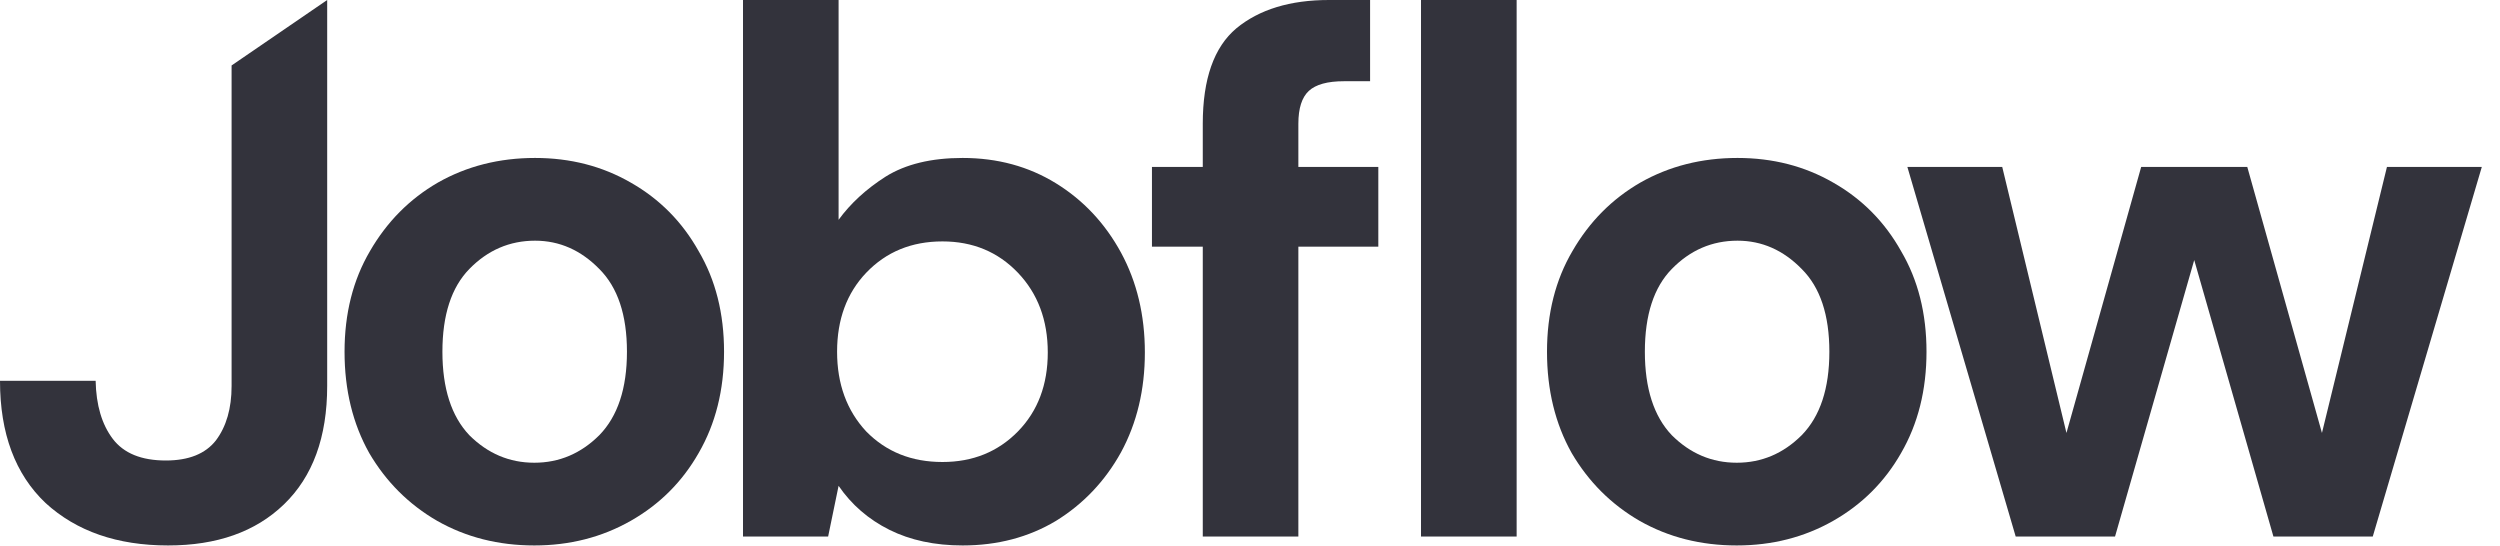
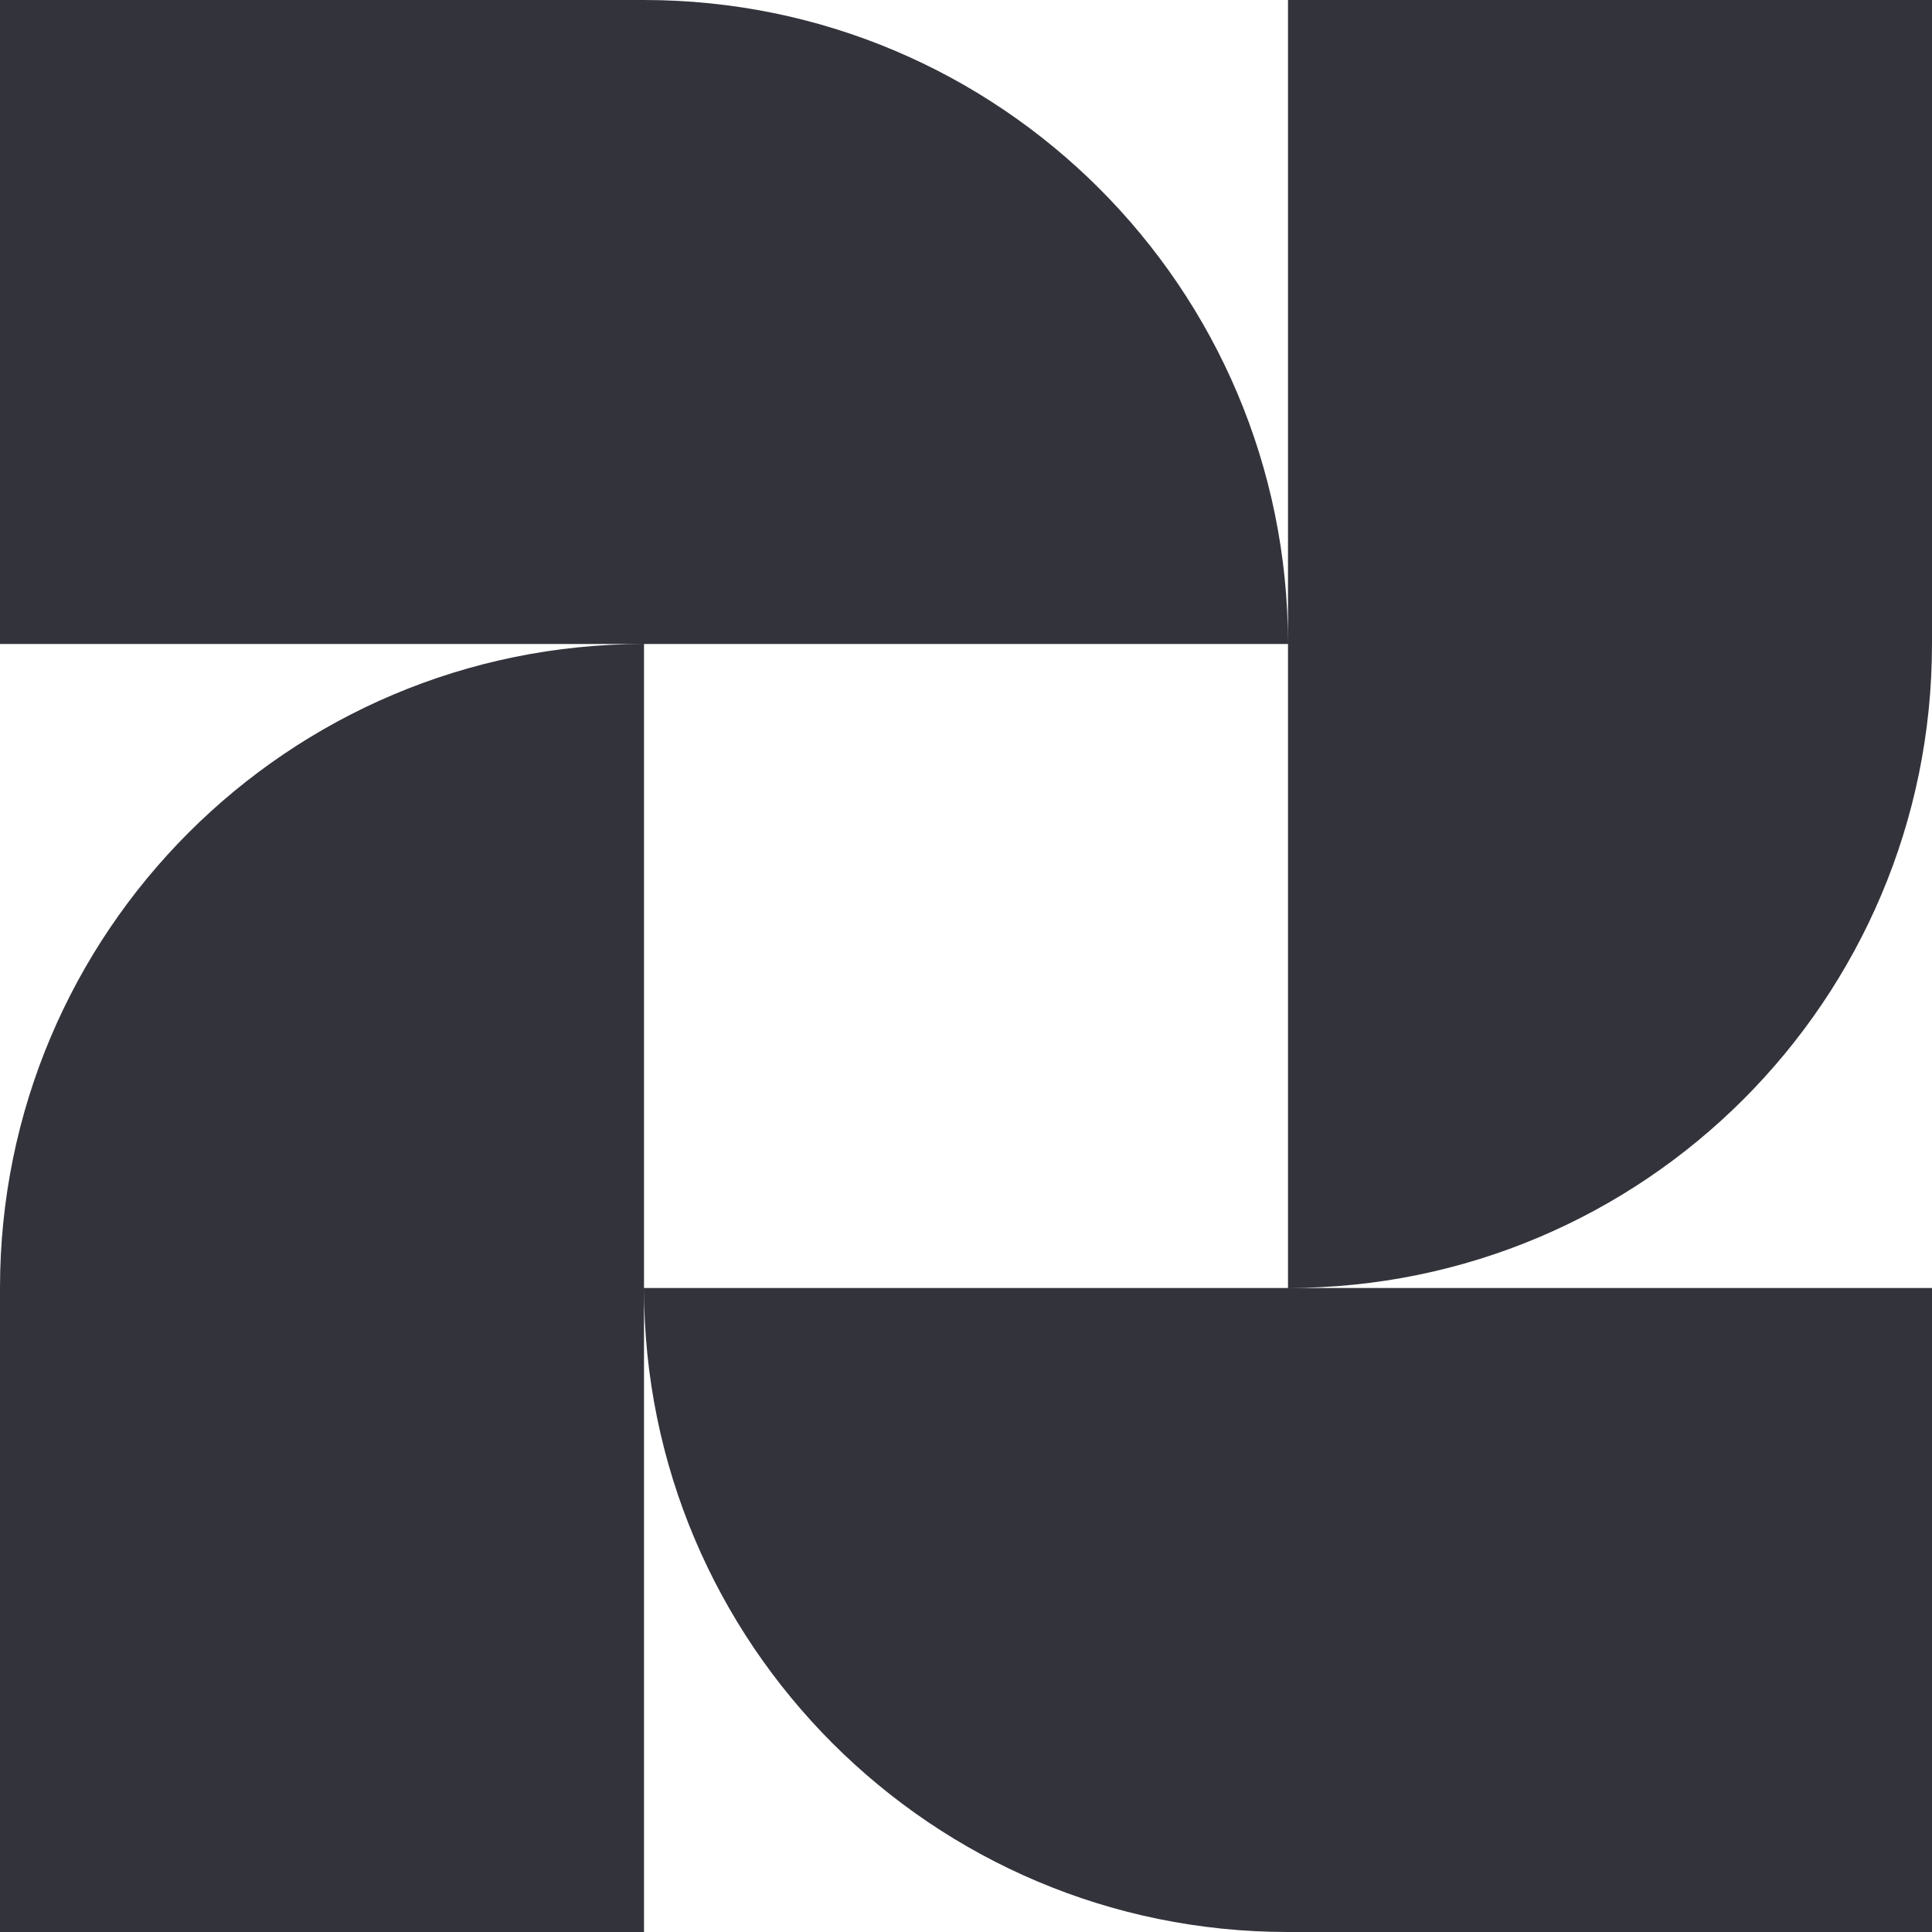
- <svg xmlns="http://www.w3.org/2000/svg" width="55" height="12" viewBox="0 0 55 12">
-   <path d="M3.698 12C2.58 12 1.682 11.688 1.002 11.066C0.334 10.432 0 9.536 0 8.377H2.104C2.115 8.913 2.241 9.339 2.482 9.656C2.723 9.973 3.112 10.131 3.648 10.131C4.152 10.131 4.519 9.984 4.75 9.689C4.98 9.383 5.095 8.984 5.095 8.492V1.44L7.198 0V8.492C7.198 9.617 6.881 10.486 6.245 11.098C5.621 11.7 4.771 12 3.698 12Z" fill="#33333C" />
-   <path d="M11.755 12C10.966 12 10.254 11.82 9.618 11.459C8.994 11.098 8.495 10.601 8.123 9.967C7.761 9.322 7.58 8.579 7.58 7.738C7.58 6.896 7.767 6.158 8.139 5.525C8.512 4.88 9.01 4.377 9.635 4.016C10.27 3.656 10.982 3.475 11.771 3.475C12.549 3.475 13.25 3.656 13.875 4.016C14.51 4.377 15.009 4.88 15.37 5.525C15.743 6.158 15.929 6.896 15.929 7.738C15.929 8.579 15.743 9.322 15.37 9.967C15.009 10.601 14.51 11.098 13.875 11.459C13.239 11.82 12.533 12 11.755 12ZM11.755 10.18C12.303 10.18 12.779 9.978 13.185 9.574C13.59 9.158 13.793 8.546 13.793 7.738C13.793 6.929 13.59 6.322 13.185 5.918C12.779 5.503 12.308 5.295 11.771 5.295C11.213 5.295 10.73 5.503 10.325 5.918C9.931 6.322 9.733 6.929 9.733 7.738C9.733 8.546 9.931 9.158 10.325 9.574C10.73 9.978 11.207 10.18 11.755 10.18Z" fill="#33333C" />
-   <path d="M21.177 12C20.564 12 20.027 11.885 19.567 11.656C19.107 11.426 18.734 11.104 18.449 10.688L18.219 11.803H16.346V0H18.449V4.836C18.712 4.475 19.057 4.158 19.485 3.885C19.923 3.612 20.487 3.475 21.177 3.475C21.944 3.475 22.629 3.661 23.232 4.033C23.834 4.404 24.311 4.913 24.662 5.557C25.012 6.202 25.187 6.934 25.187 7.754C25.187 8.574 25.012 9.306 24.662 9.951C24.311 10.585 23.834 11.087 23.232 11.459C22.629 11.82 21.944 12 21.177 12ZM20.734 10.164C21.402 10.164 21.955 9.94 22.394 9.492C22.832 9.044 23.051 8.464 23.051 7.754C23.051 7.044 22.832 6.459 22.394 6C21.955 5.541 21.402 5.311 20.734 5.311C20.054 5.311 19.496 5.541 19.057 6C18.63 6.448 18.416 7.027 18.416 7.738C18.416 8.448 18.63 9.033 19.057 9.492C19.496 9.94 20.054 10.164 20.734 10.164Z" fill="#33333C" />
-   <path d="M26.461 11.803V5.426H25.343V3.672H26.461V2.721C26.461 1.738 26.707 1.038 27.2 0.623C27.704 0.208 28.384 0 29.238 0H30.142V1.787H29.567C29.205 1.787 28.948 1.858 28.794 2C28.641 2.142 28.564 2.383 28.564 2.721V3.672H30.323V5.426H28.564V11.803H26.461ZM31.262 11.803V0H33.366V11.803H31.262Z" fill="#33333C" />
-   <path d="M38.209 12C37.42 12 36.708 11.82 36.072 11.459C35.448 11.098 34.949 10.601 34.577 9.967C34.215 9.322 34.034 8.579 34.034 7.738C34.034 6.896 34.221 6.158 34.593 5.525C34.965 4.88 35.464 4.377 36.089 4.016C36.724 3.656 37.436 3.475 38.225 3.475C39.003 3.475 39.704 3.656 40.329 4.016C40.964 4.377 41.463 4.88 41.824 5.525C42.197 6.158 42.383 6.896 42.383 7.738C42.383 8.579 42.197 9.322 41.824 9.967C41.463 10.601 40.964 11.098 40.329 11.459C39.693 11.82 38.986 12 38.209 12ZM38.209 10.18C38.756 10.18 39.233 9.978 39.638 9.574C40.044 9.158 40.246 8.546 40.246 7.738C40.246 6.929 40.044 6.322 39.638 5.918C39.233 5.503 38.762 5.295 38.225 5.295C37.666 5.295 37.184 5.503 36.779 5.918C36.384 6.322 36.187 6.929 36.187 7.738C36.187 8.546 36.384 9.158 36.779 9.574C37.184 9.978 37.661 10.18 38.209 10.18Z" fill="#33333C" />
-   <path d="M44.345 11.803L41.962 3.672H44.049L45.462 9.525L47.106 3.672H49.44L51.083 9.525L52.513 3.672H54.6L52.201 11.803H50.015L48.273 5.721L46.531 11.803H44.345Z" fill="#33333C" />
+ <svg xmlns="http://www.w3.org/2000/svg" width="480" height="480" viewBox="0 0 480 480" fill="none">
+   <path fill-rule="evenodd" clip-rule="evenodd" d="M160 4.57764e-05L159.842 0H0V160H160C71.634 160 -0 231.635 -0 320C-0 320.087 -0 320.173 0 320.259V480H160V320C160 408.365 231.635 480 320 480L320.1 480H480V320.001V320H320C408.366 320 480 248.366 480 160L480 159.755V0H320V160C320 71.635 248.366 4.57764e-05 160 4.57764e-05ZM320 160V320V320.001L160 320L160 160H320Z" fill="#33333C" />
</svg>
